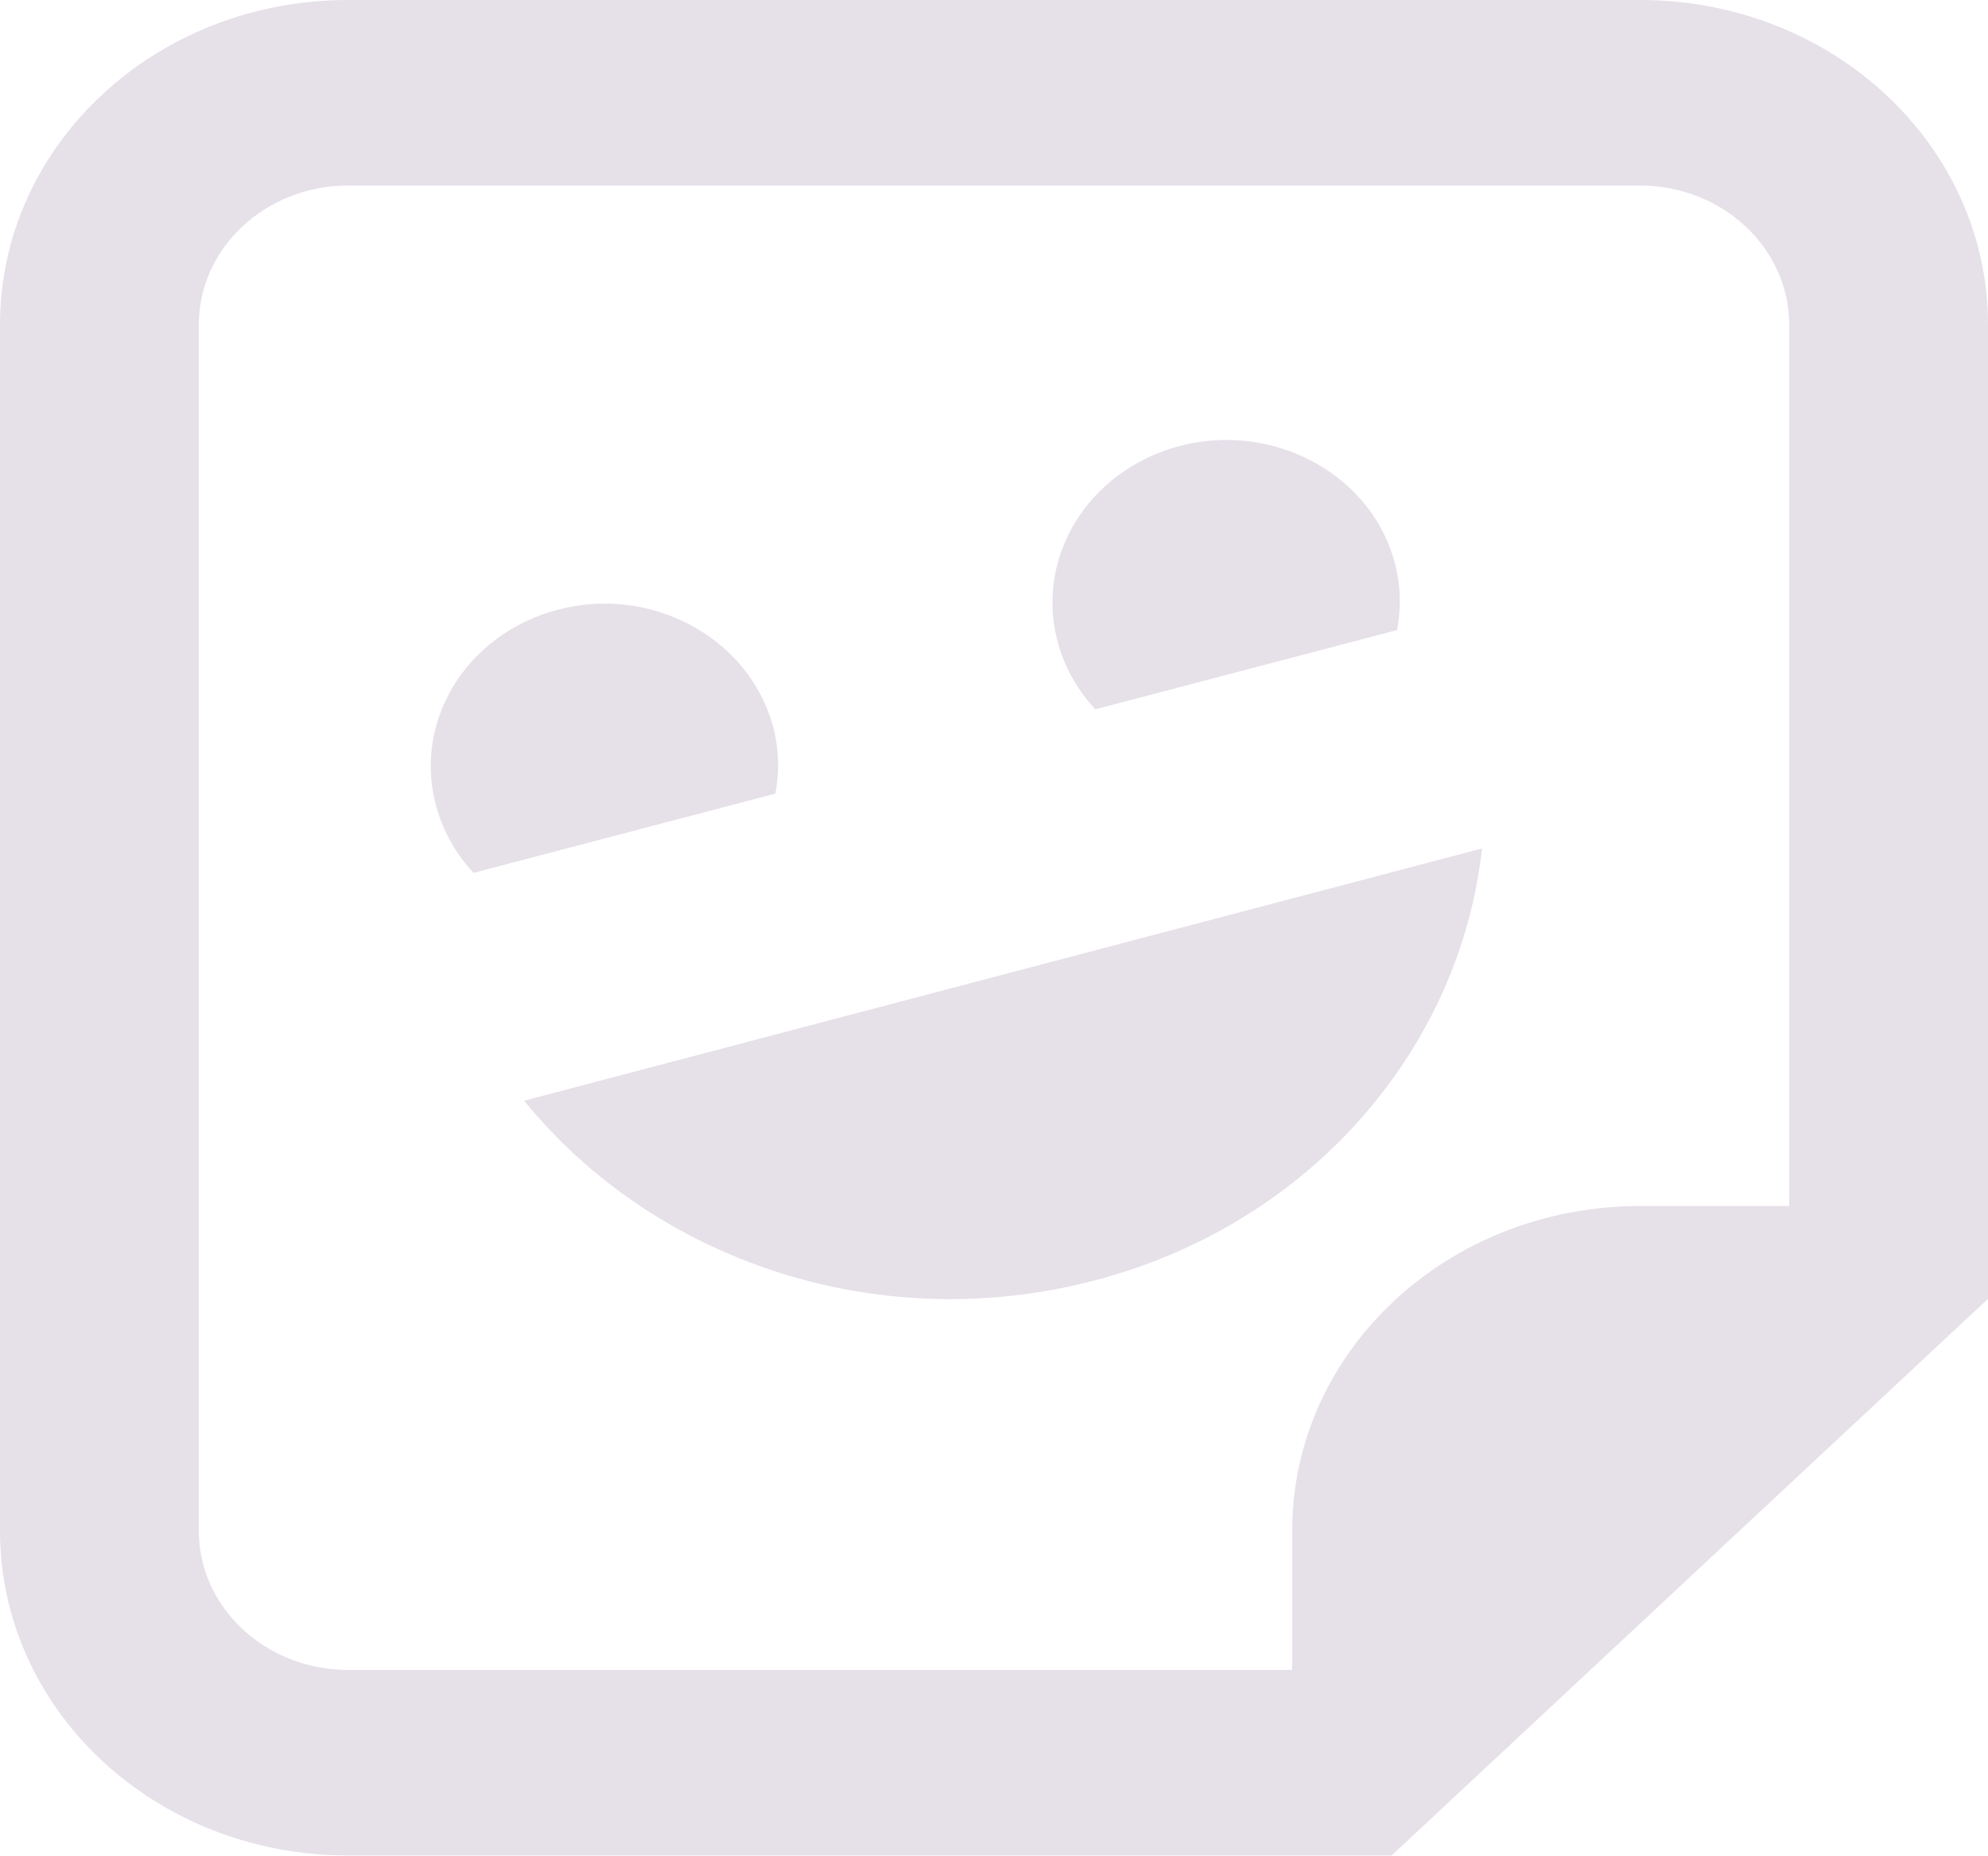
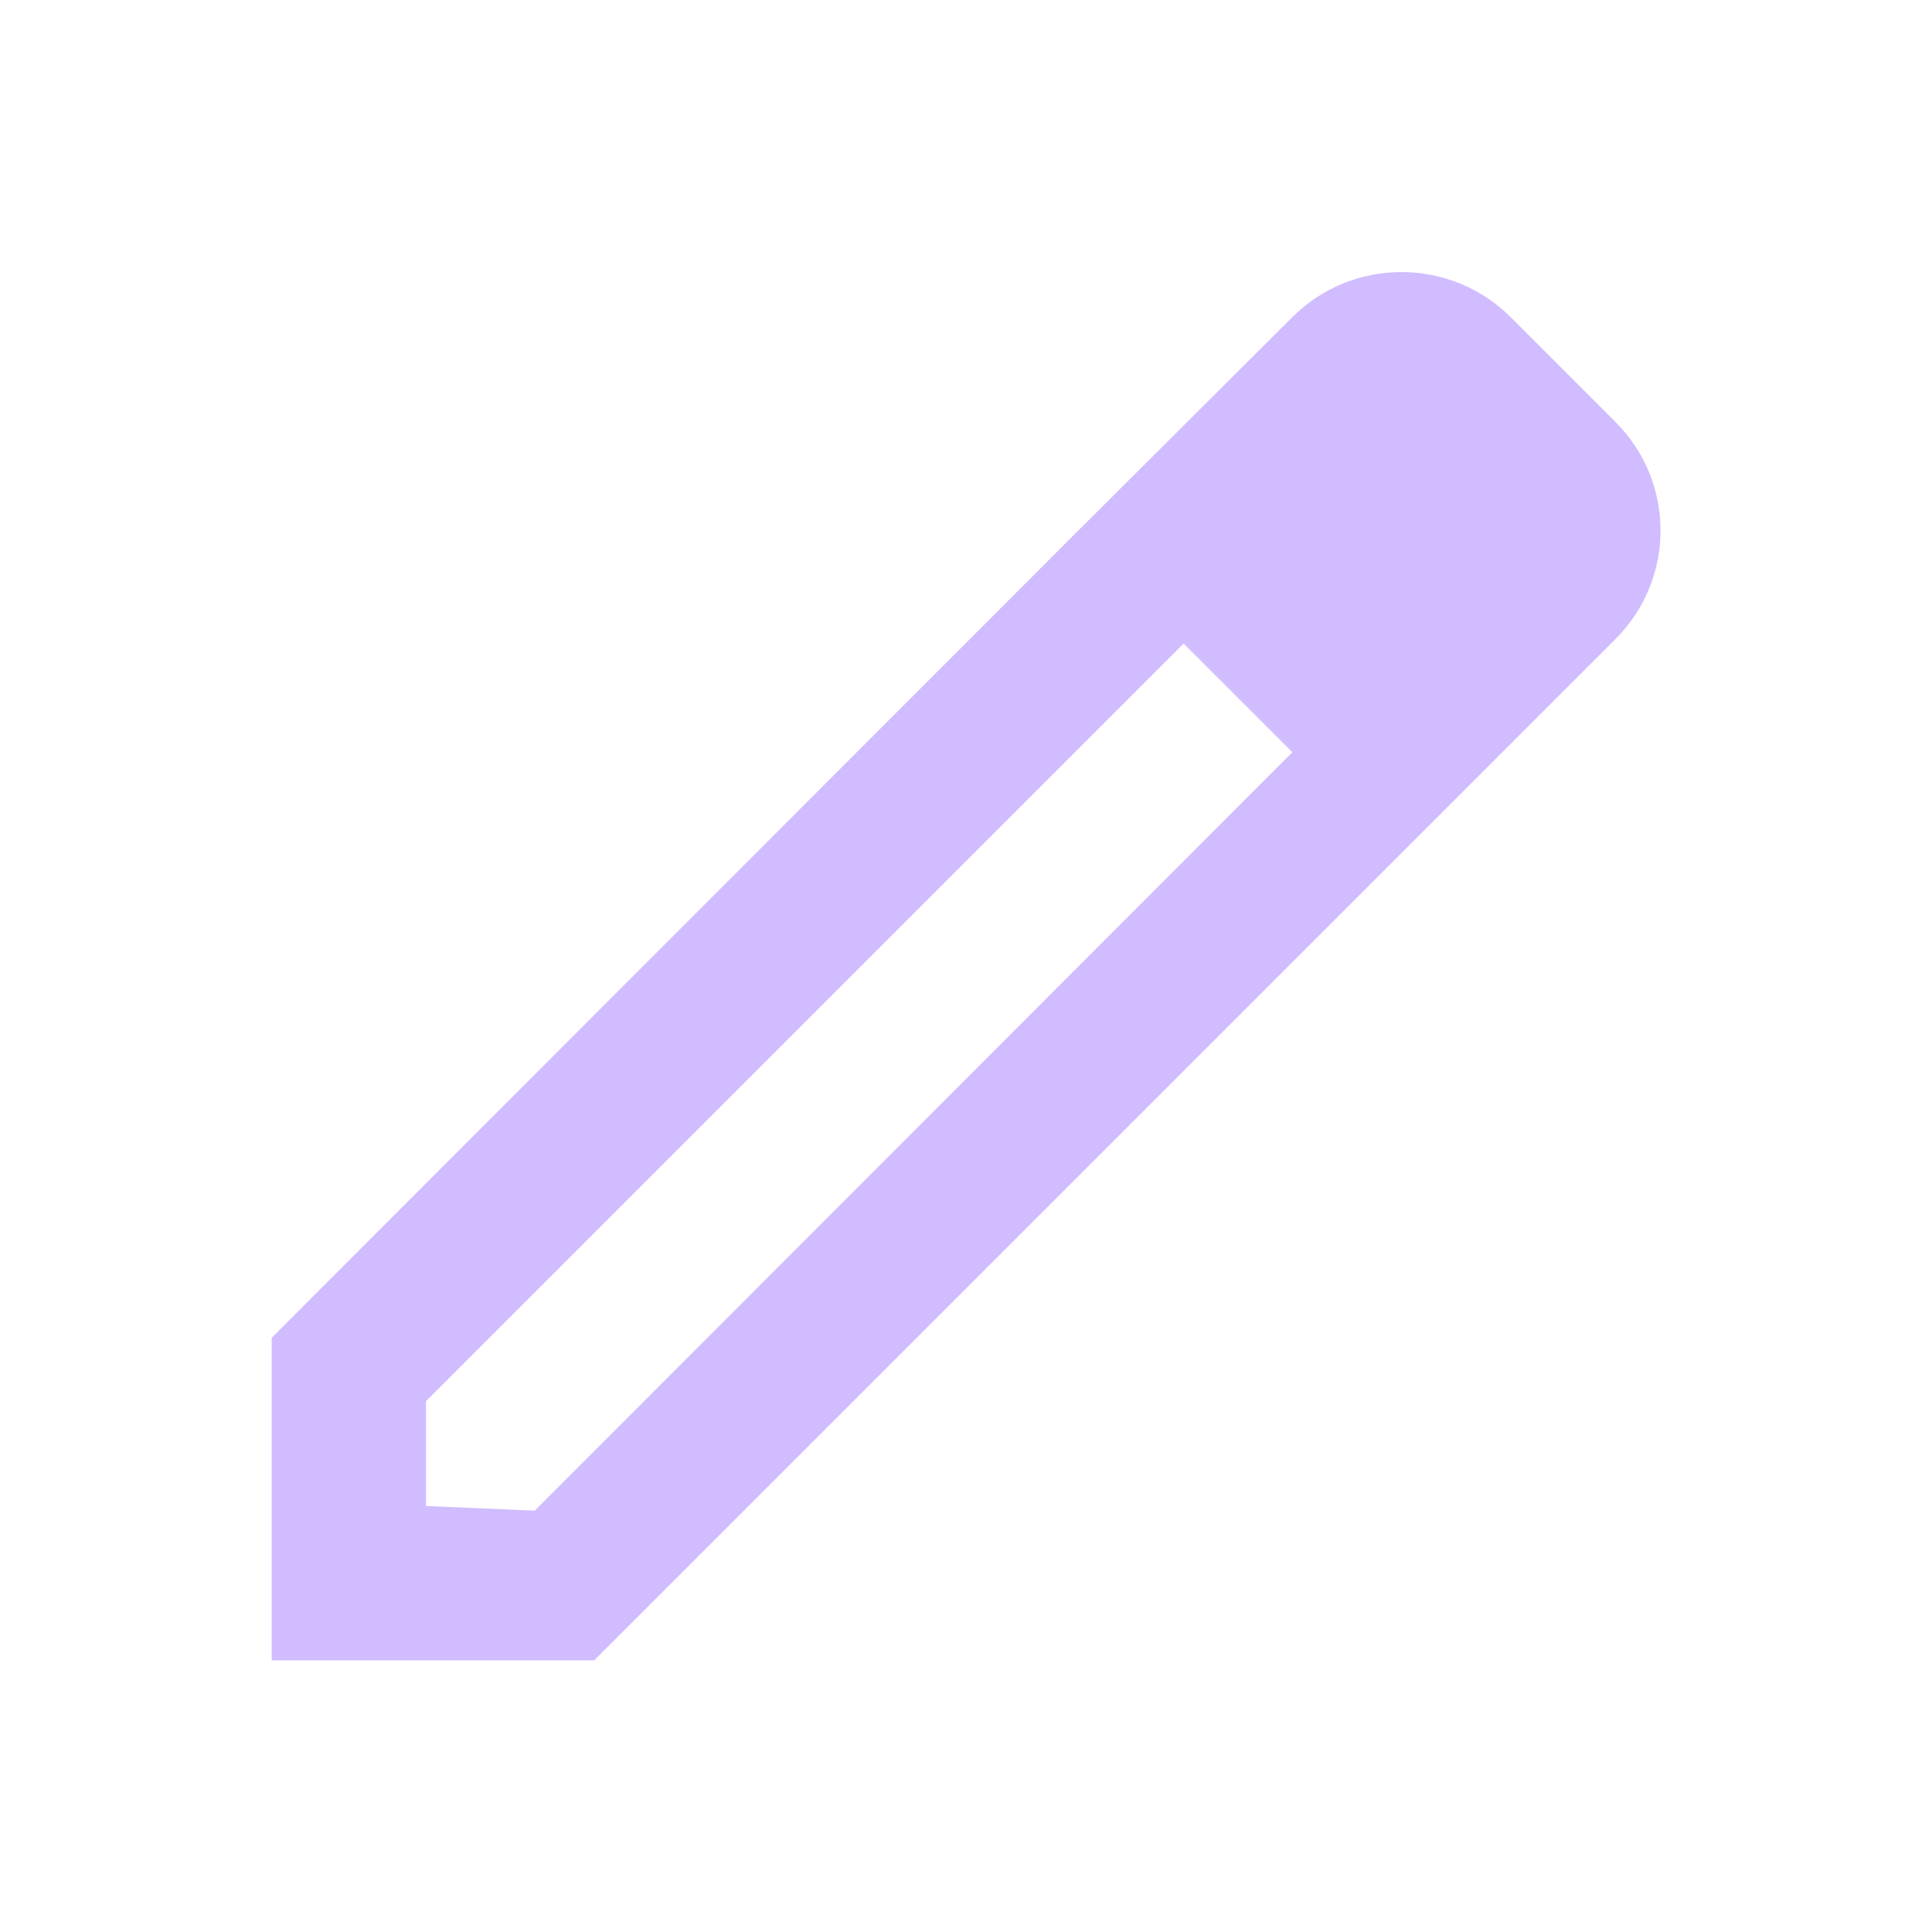
- <svg xmlns="http://www.w3.org/2000/svg" width="15" height="14" viewBox="0 0 15 14" fill="none">
-   <path d="M15 9.8V2.45C15 1.095 13.827 0 12.375 0H2.625C1.173 0 0 1.095 0 2.45V11.55C0 12.905 1.173 14 2.625 14H10.5L15 9.8ZM2.625 12.6C2.005 12.6 1.5 12.129 1.5 11.55V2.45C1.5 1.871 2.005 1.4 2.625 1.4H12.375C12.995 1.4 13.5 1.871 13.5 2.45V9.1H12.375C10.923 9.1 9.75 10.194 9.75 11.55V12.6H2.625ZM5.823 5.447C5.625 4.798 4.902 4.416 4.207 4.601C3.511 4.785 3.102 5.46 3.3 6.115C3.355 6.294 3.45 6.453 3.573 6.586L5.85 5.988C5.884 5.81 5.877 5.625 5.823 5.447ZM10.514 4.213C10.323 3.564 9.593 3.182 8.898 3.366C8.202 3.551 7.793 4.225 7.991 4.881C8.045 5.059 8.141 5.218 8.264 5.352L10.541 4.754C10.575 4.575 10.568 4.391 10.514 4.213ZM11.182 6.402L3.955 8.305C4.93 9.507 6.62 10.093 8.264 9.66C9.907 9.227 11.018 7.897 11.182 6.402Z" fill="#E6E0E9" />
+ <svg xmlns="http://www.w3.org/2000/svg" width="24" height="24" viewBox="0 0 24 24" fill="none">
+   <path fill-rule="evenodd" clip-rule="evenodd" d="M18.766 3.94L20.06 5.234C20.817 5.982 20.817 7.199 20.06 7.946L7.381 20.625H3.375V16.619L13.342 6.643L16.054 3.94C16.801 3.193 18.018 3.193 18.766 3.94ZM5.292 18.708L6.643 18.766L16.054 9.345L14.703 7.994L5.292 17.405V18.708Z" fill="#D0BCFF" />
</svg>
